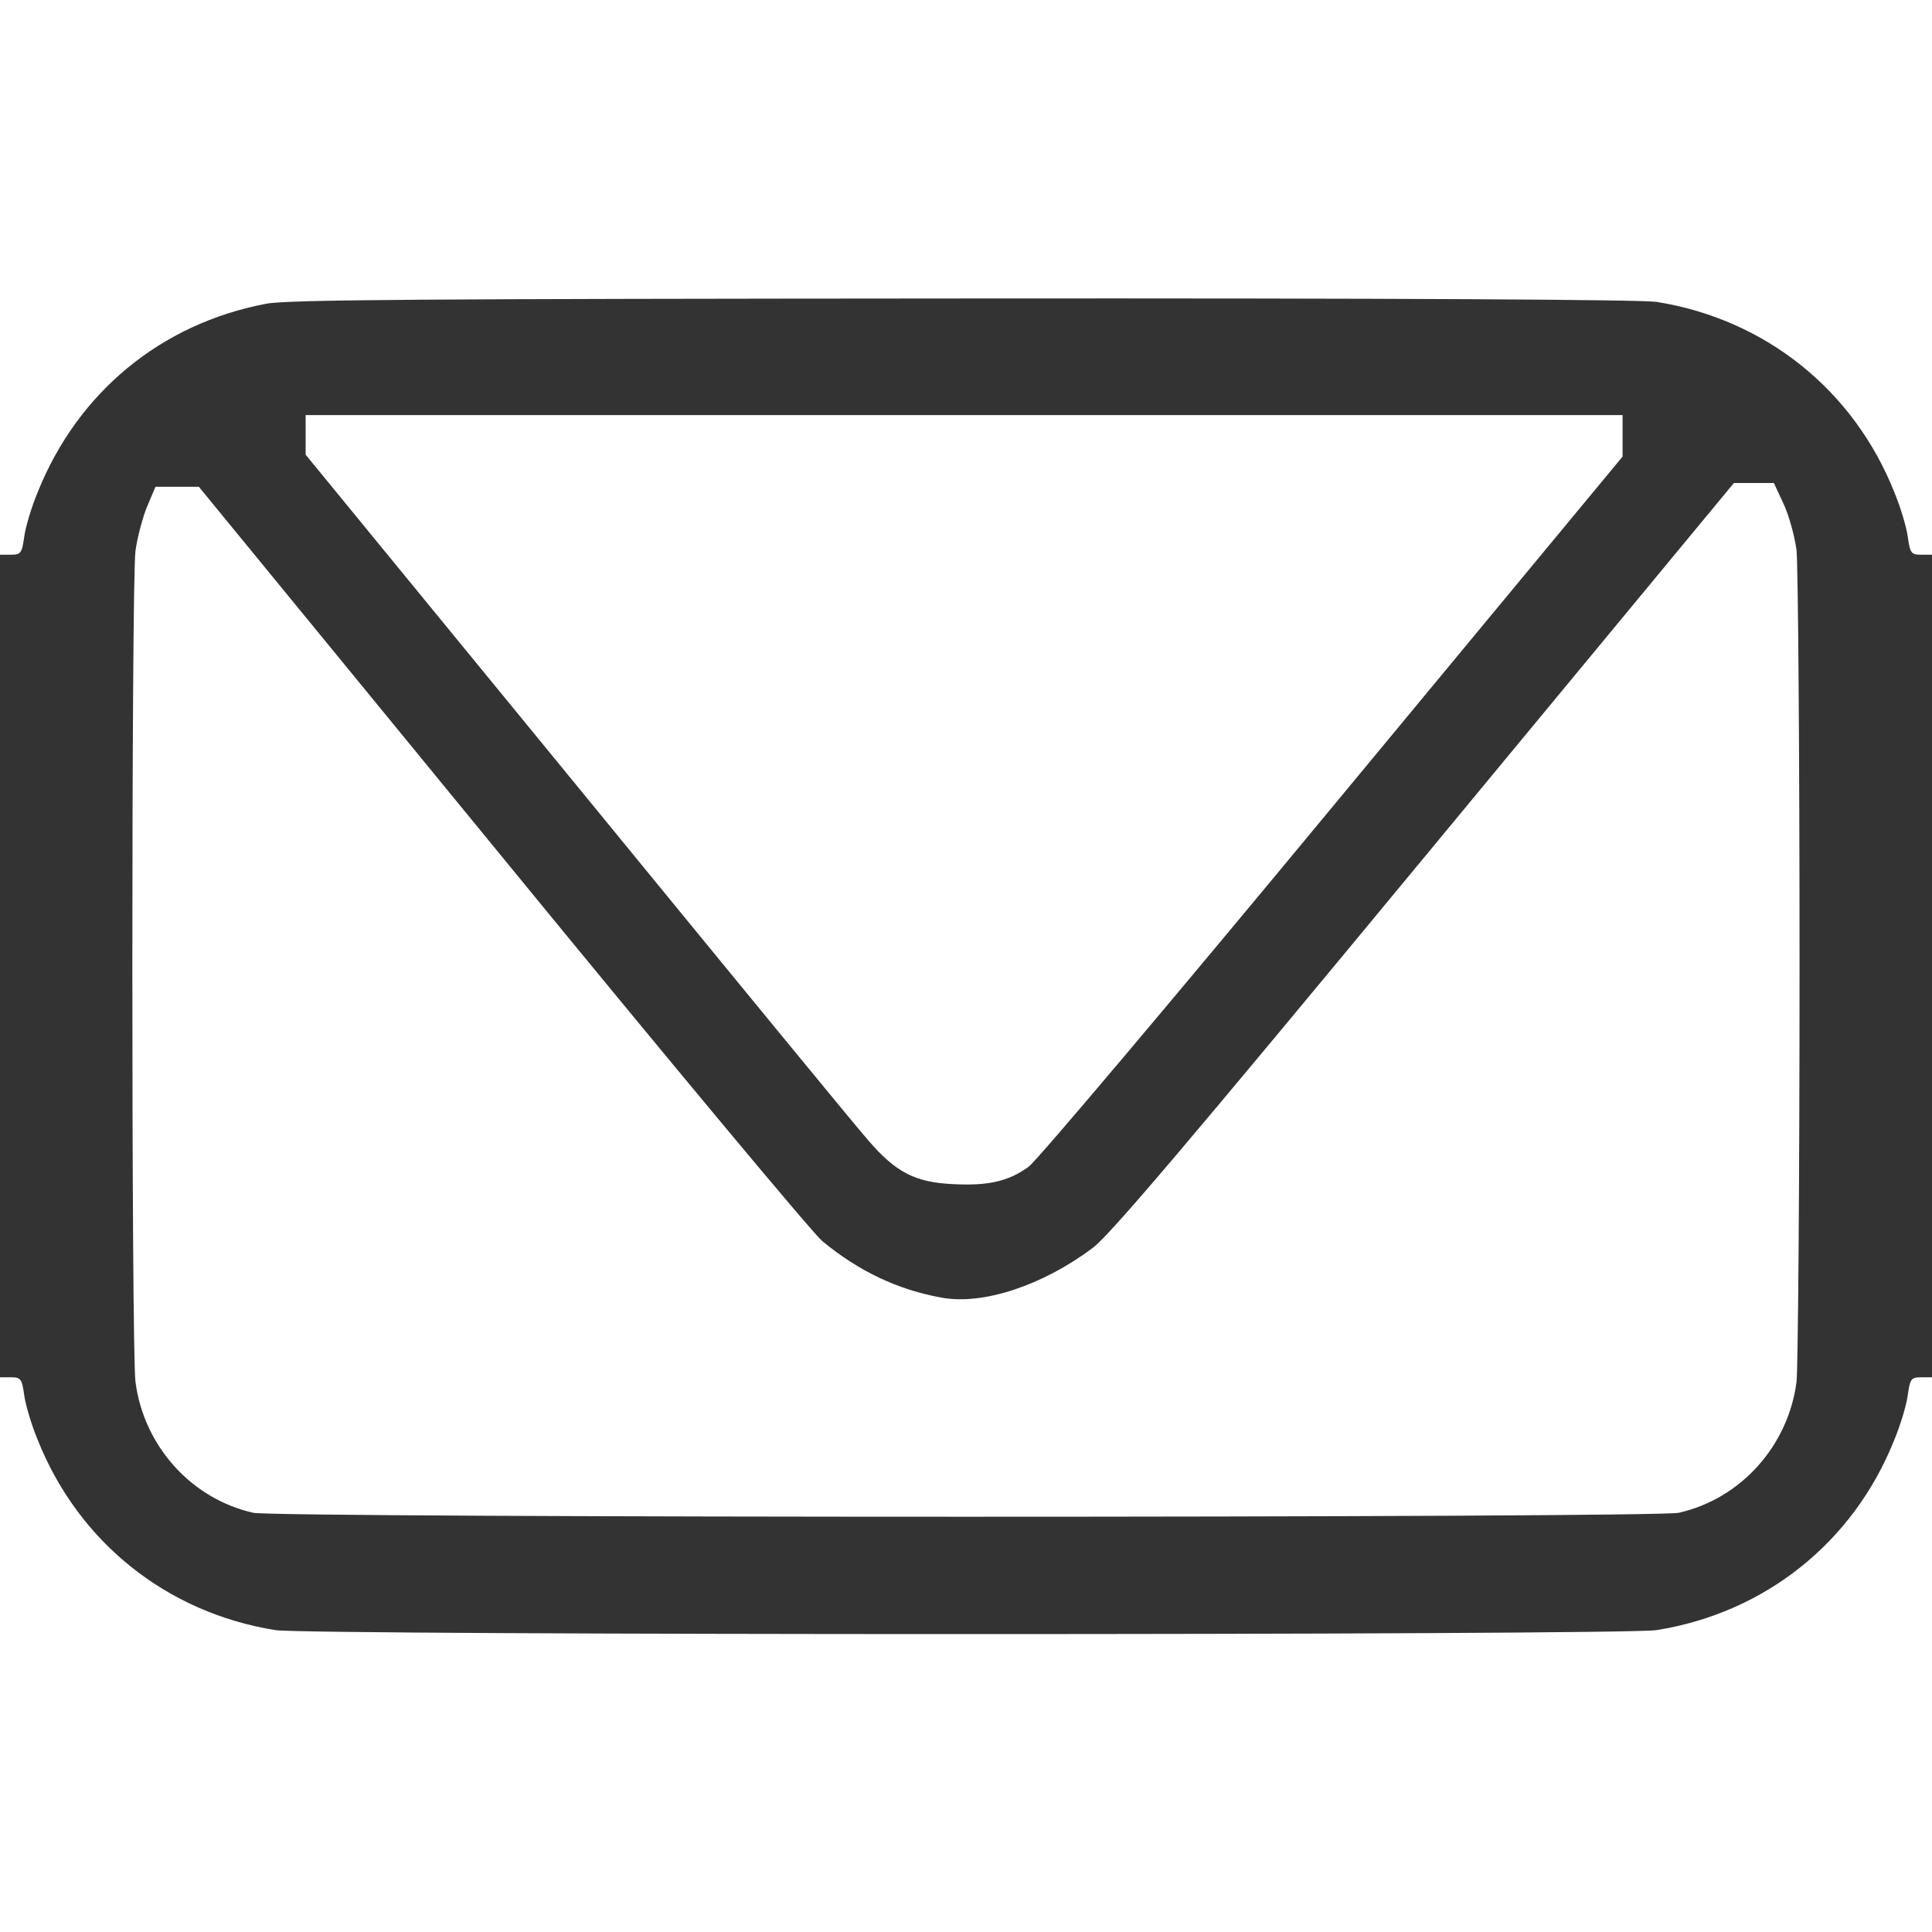
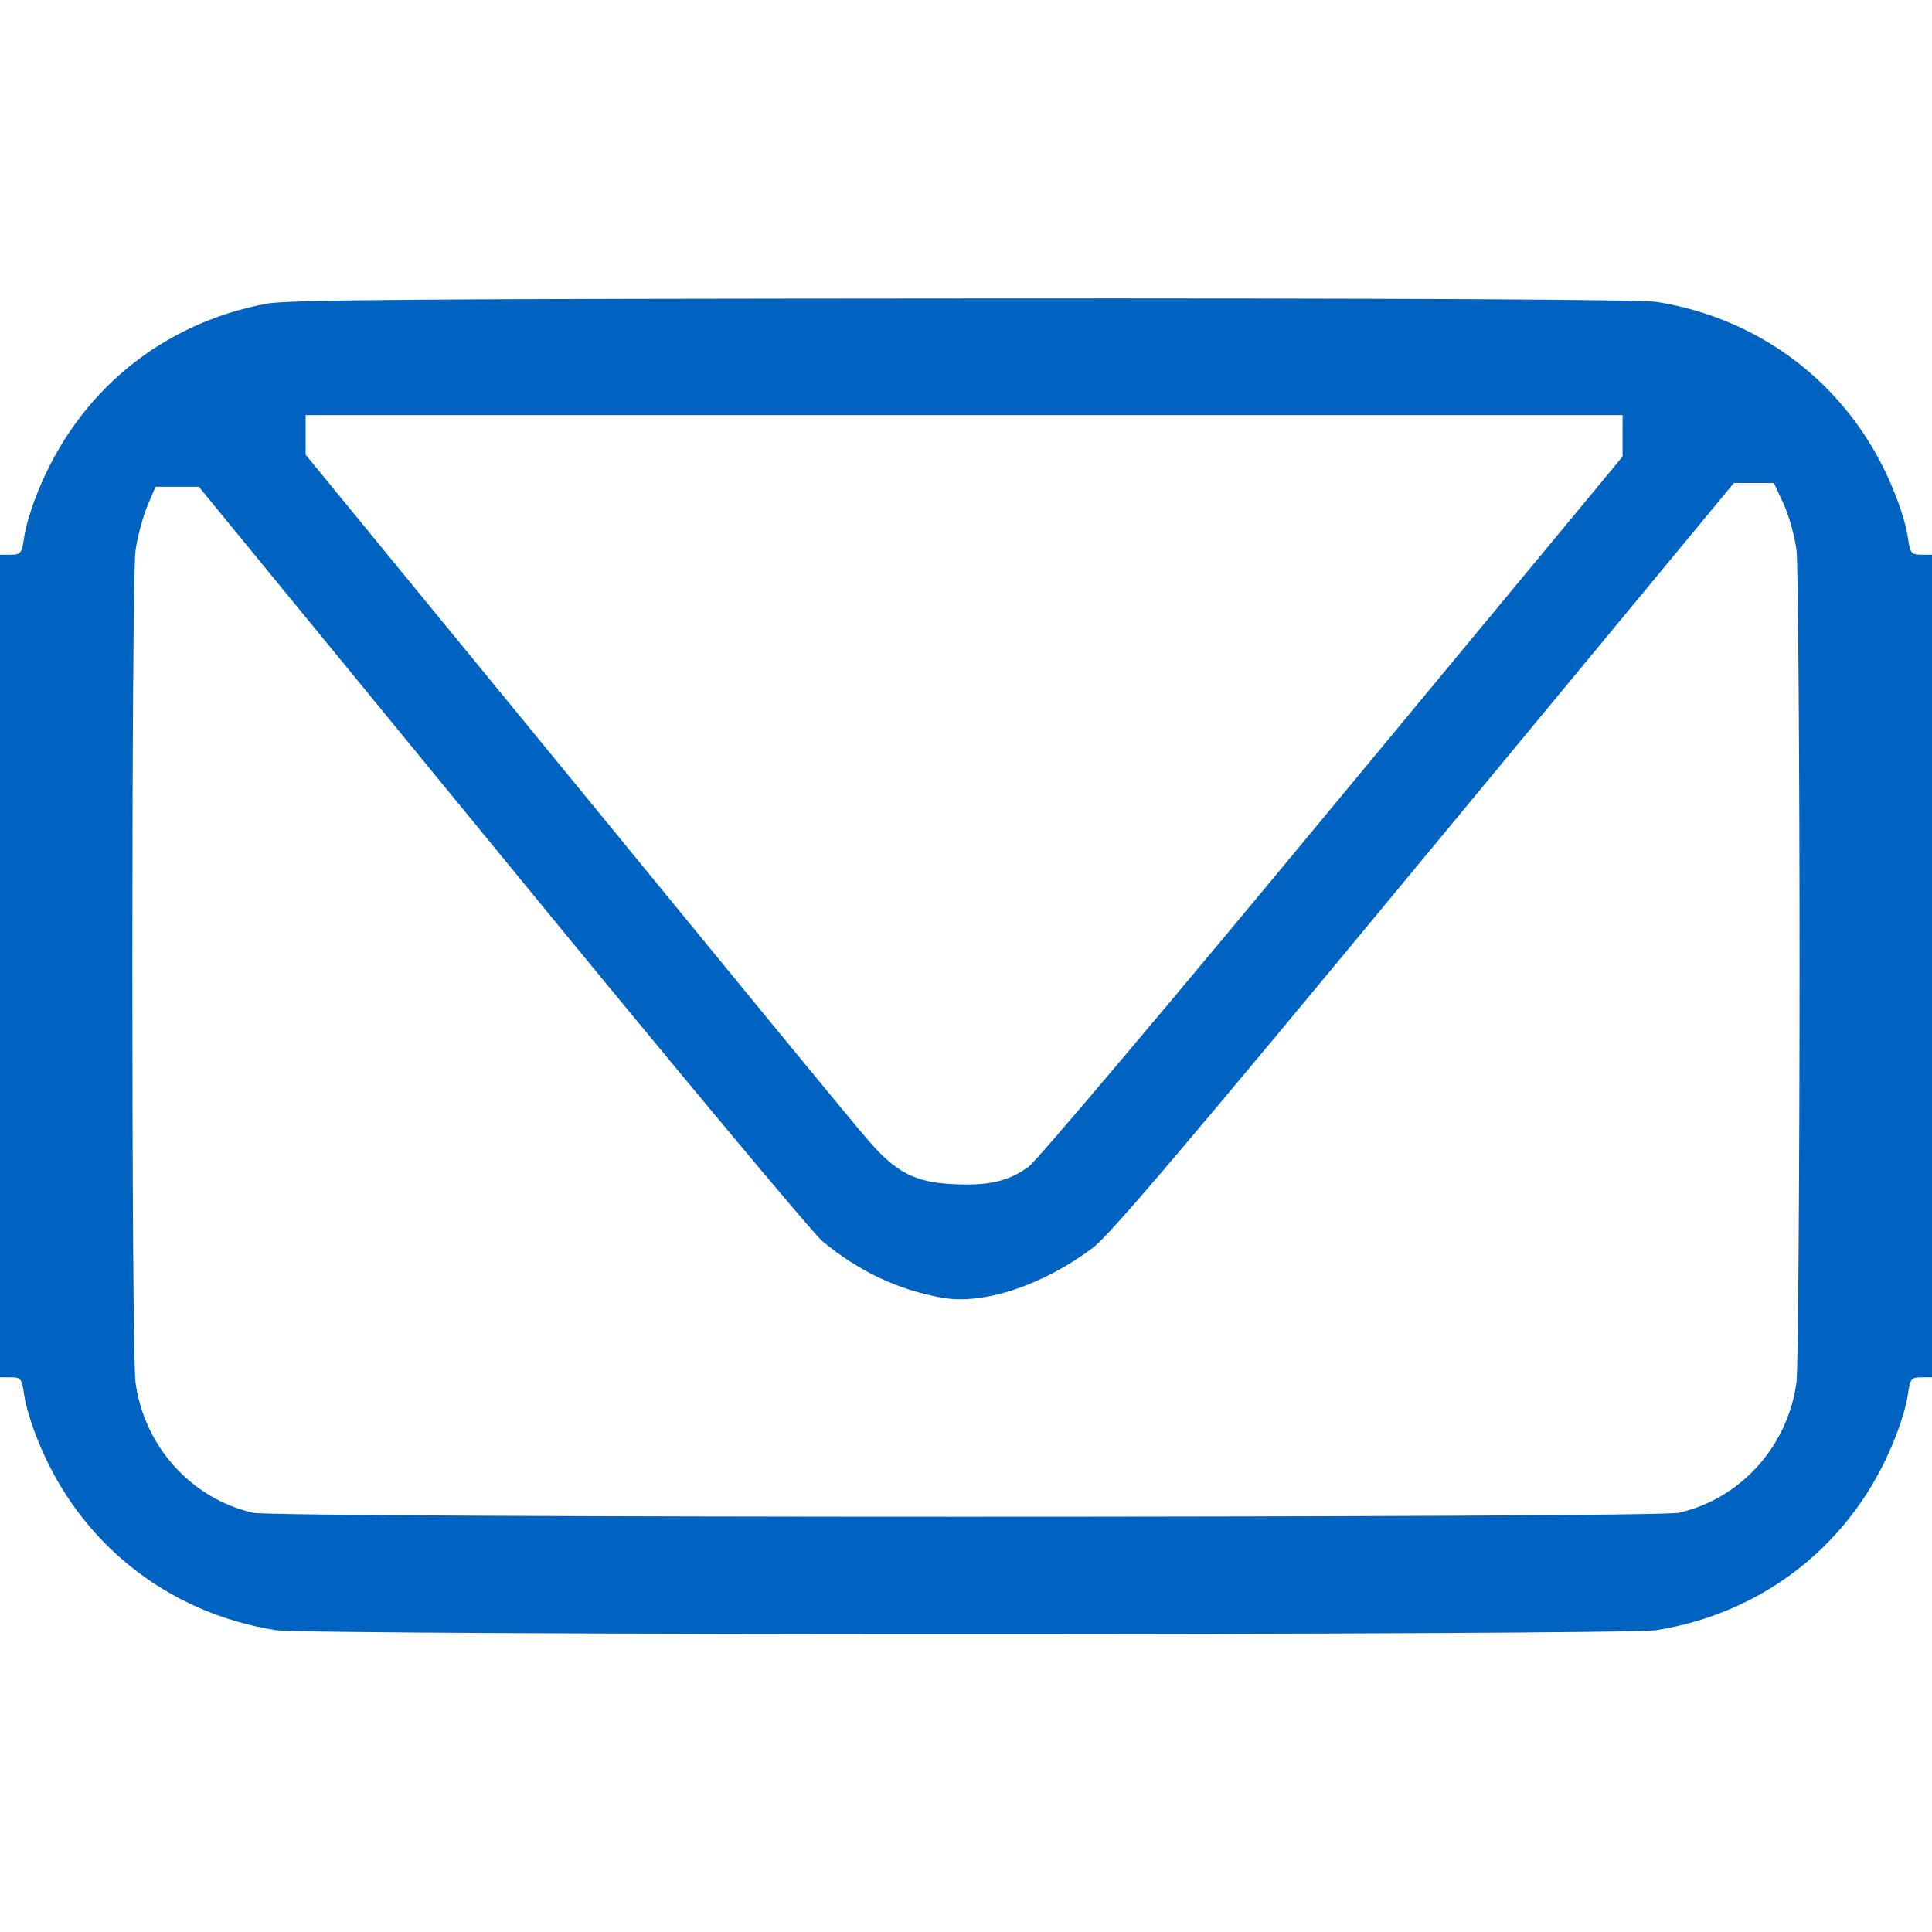
<svg xmlns="http://www.w3.org/2000/svg" version="1.0" width="512pt" height="512pt" viewBox="0 0 512 512" preserveAspectRatio="xMidYMid meet">
-   <g transform="translate(0,512) scale(0.1,-0.1)" fill="#333333" stroke="none">
+   <g transform="translate(0,512) scale(0.1,-0.1)" fill="#0163C1" stroke="none">
    <path d="M705 4315 c-279 -53 -499 -235 -605 -499 -17 -41 -33 -95 -36 -120 -6 -42 -9 -46 -35 -46 l-29 0 0 -1090 0 -1090 29 0 c26 0 29 -4 35 -46 3 -25 19 -79 36 -120 108 -271 342 -458 630 -504 90 -14 3570 -14 3660 0 288 46 522 233 630 504 17 41 33 95 36 120 6 42 9 46 35 46 l29 0 0 1090 0 1090 -29 0 c-26 0 -29 4 -35 46 -3 25 -19 79 -36 120 -108 271 -342 458 -630 504 -43 6 -672 10 -1840 9 -1427 -1 -1789 -3 -1845 -14z m3595 -350 l0 -55 -767 -926 c-422 -510 -785 -940 -807 -956 -54 -39 -107 -51 -202 -46 -99 5 -150 31 -223 116 -28 31 -374 453 -770 937 l-721 880 0 53 0 52 1745 0 1745 0 0 -55z m427 -181 c14 -30 29 -85 34 -122 4 -37 8 -533 8 -1102 0 -569 -4 -1065 -8 -1102 -22 -170 -148 -310 -312 -347 -61 -14 -3717 -14 -3778 0 -164 37 -290 177 -312 347 -11 86 -11 2116 0 2202 5 36 19 89 31 118 l22 52 58 0 57 0 803 -980 c441 -539 823 -997 849 -1019 97 -80 200 -129 317 -150 110 -20 268 33 400 132 47 36 250 275 880 1037 l819 990 53 0 53 0 26 -56z" />
  </g>
</svg>
